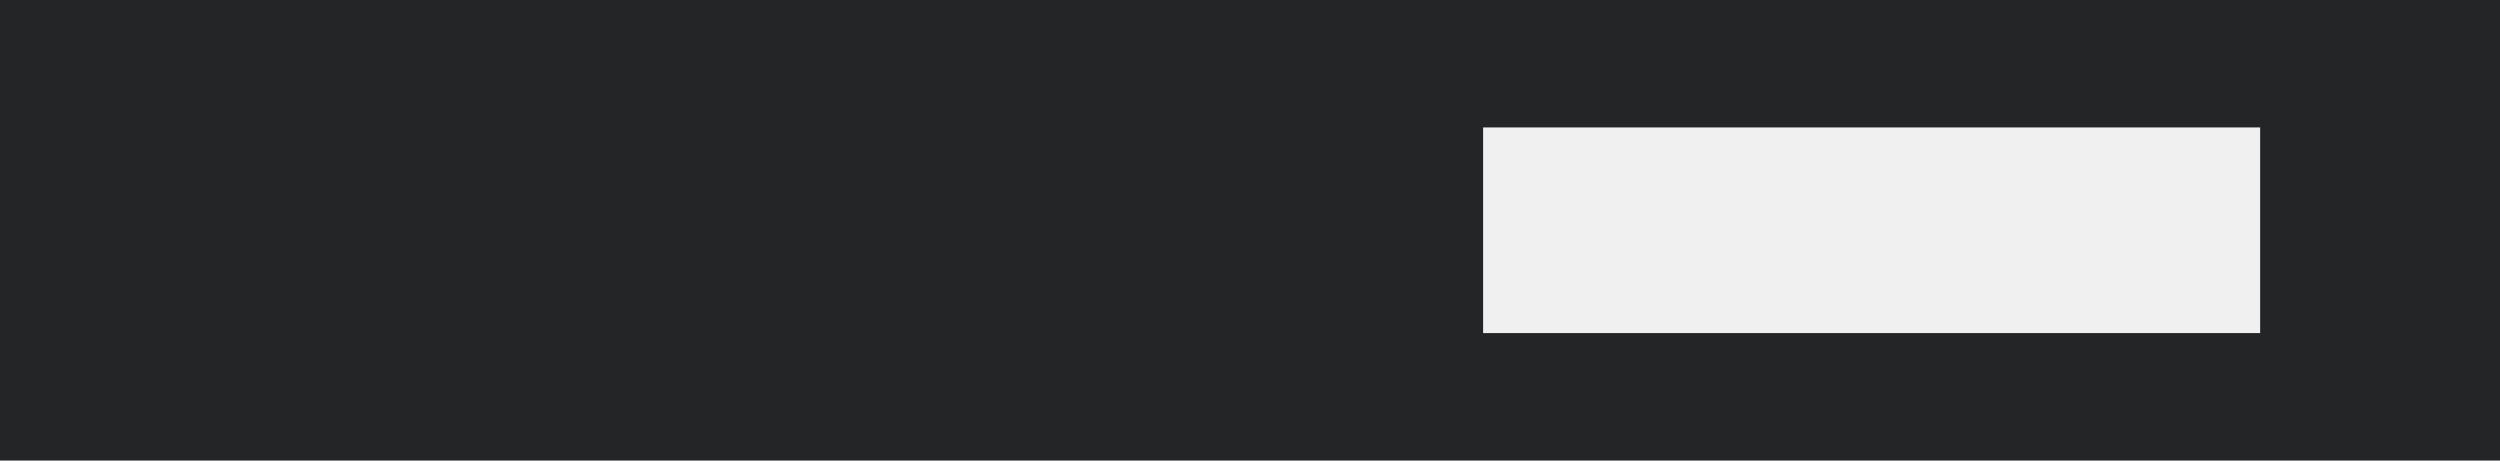
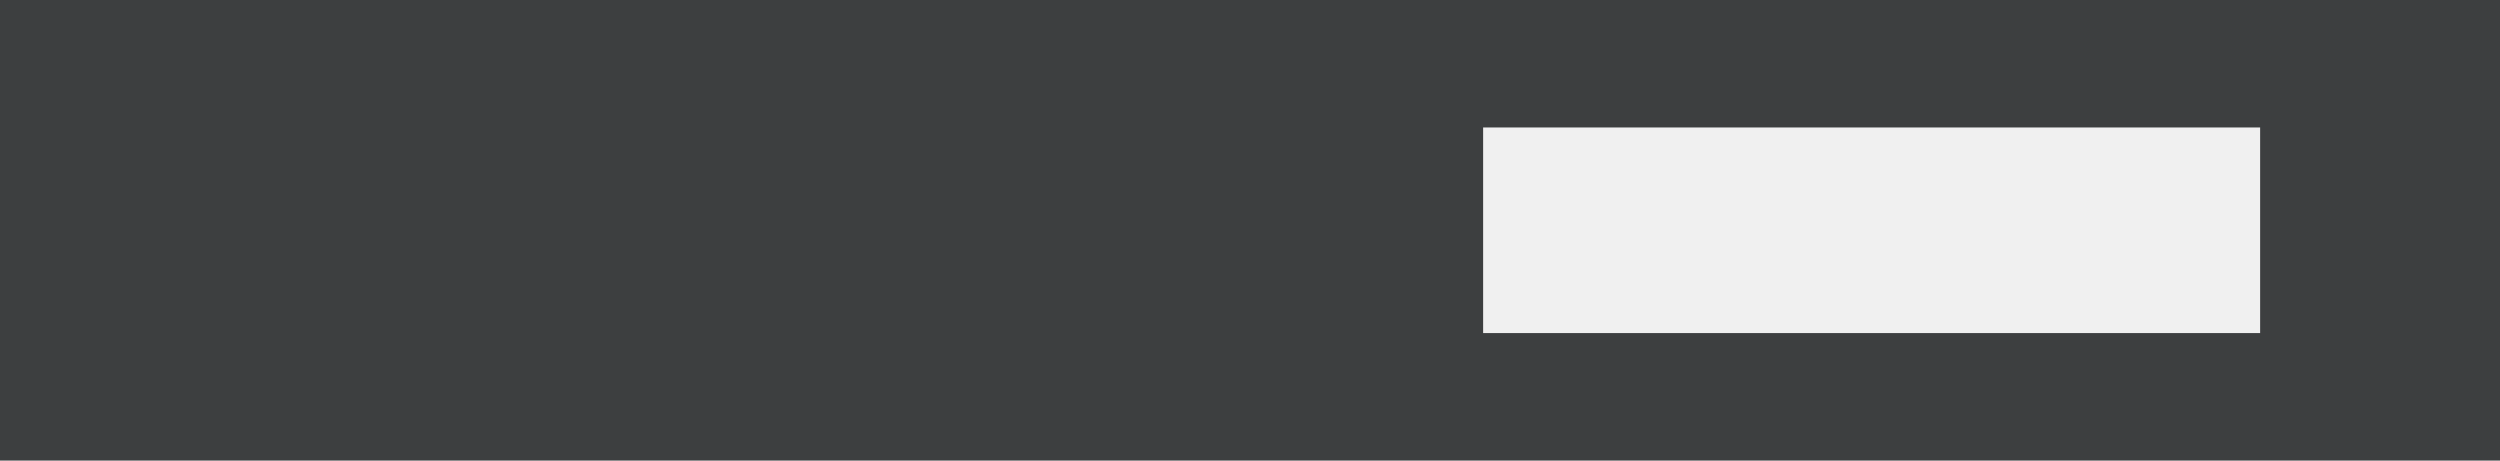
<svg xmlns="http://www.w3.org/2000/svg" width="482.6mm" height="88.9mm" viewBox="0 0 482.6 88.9">
  <path id="floor" fill="#232527" fill-rule="evenodd" data-fill-from="finish" d="M0.00,0.00 H482.60 V88.90 H0.00 Z M286.30,24.60 H436.30 V64.30 H286.30 Z" />
+   <path id="floor-lit" fill="#fff" fill-opacity="0.12" fill-rule="evenodd" d="M0.00,0.00 H482.60 V88.90 H0.00 Z M286.30,24.60 H436.30 V64.30 H286.30 Z" />
</svg>
